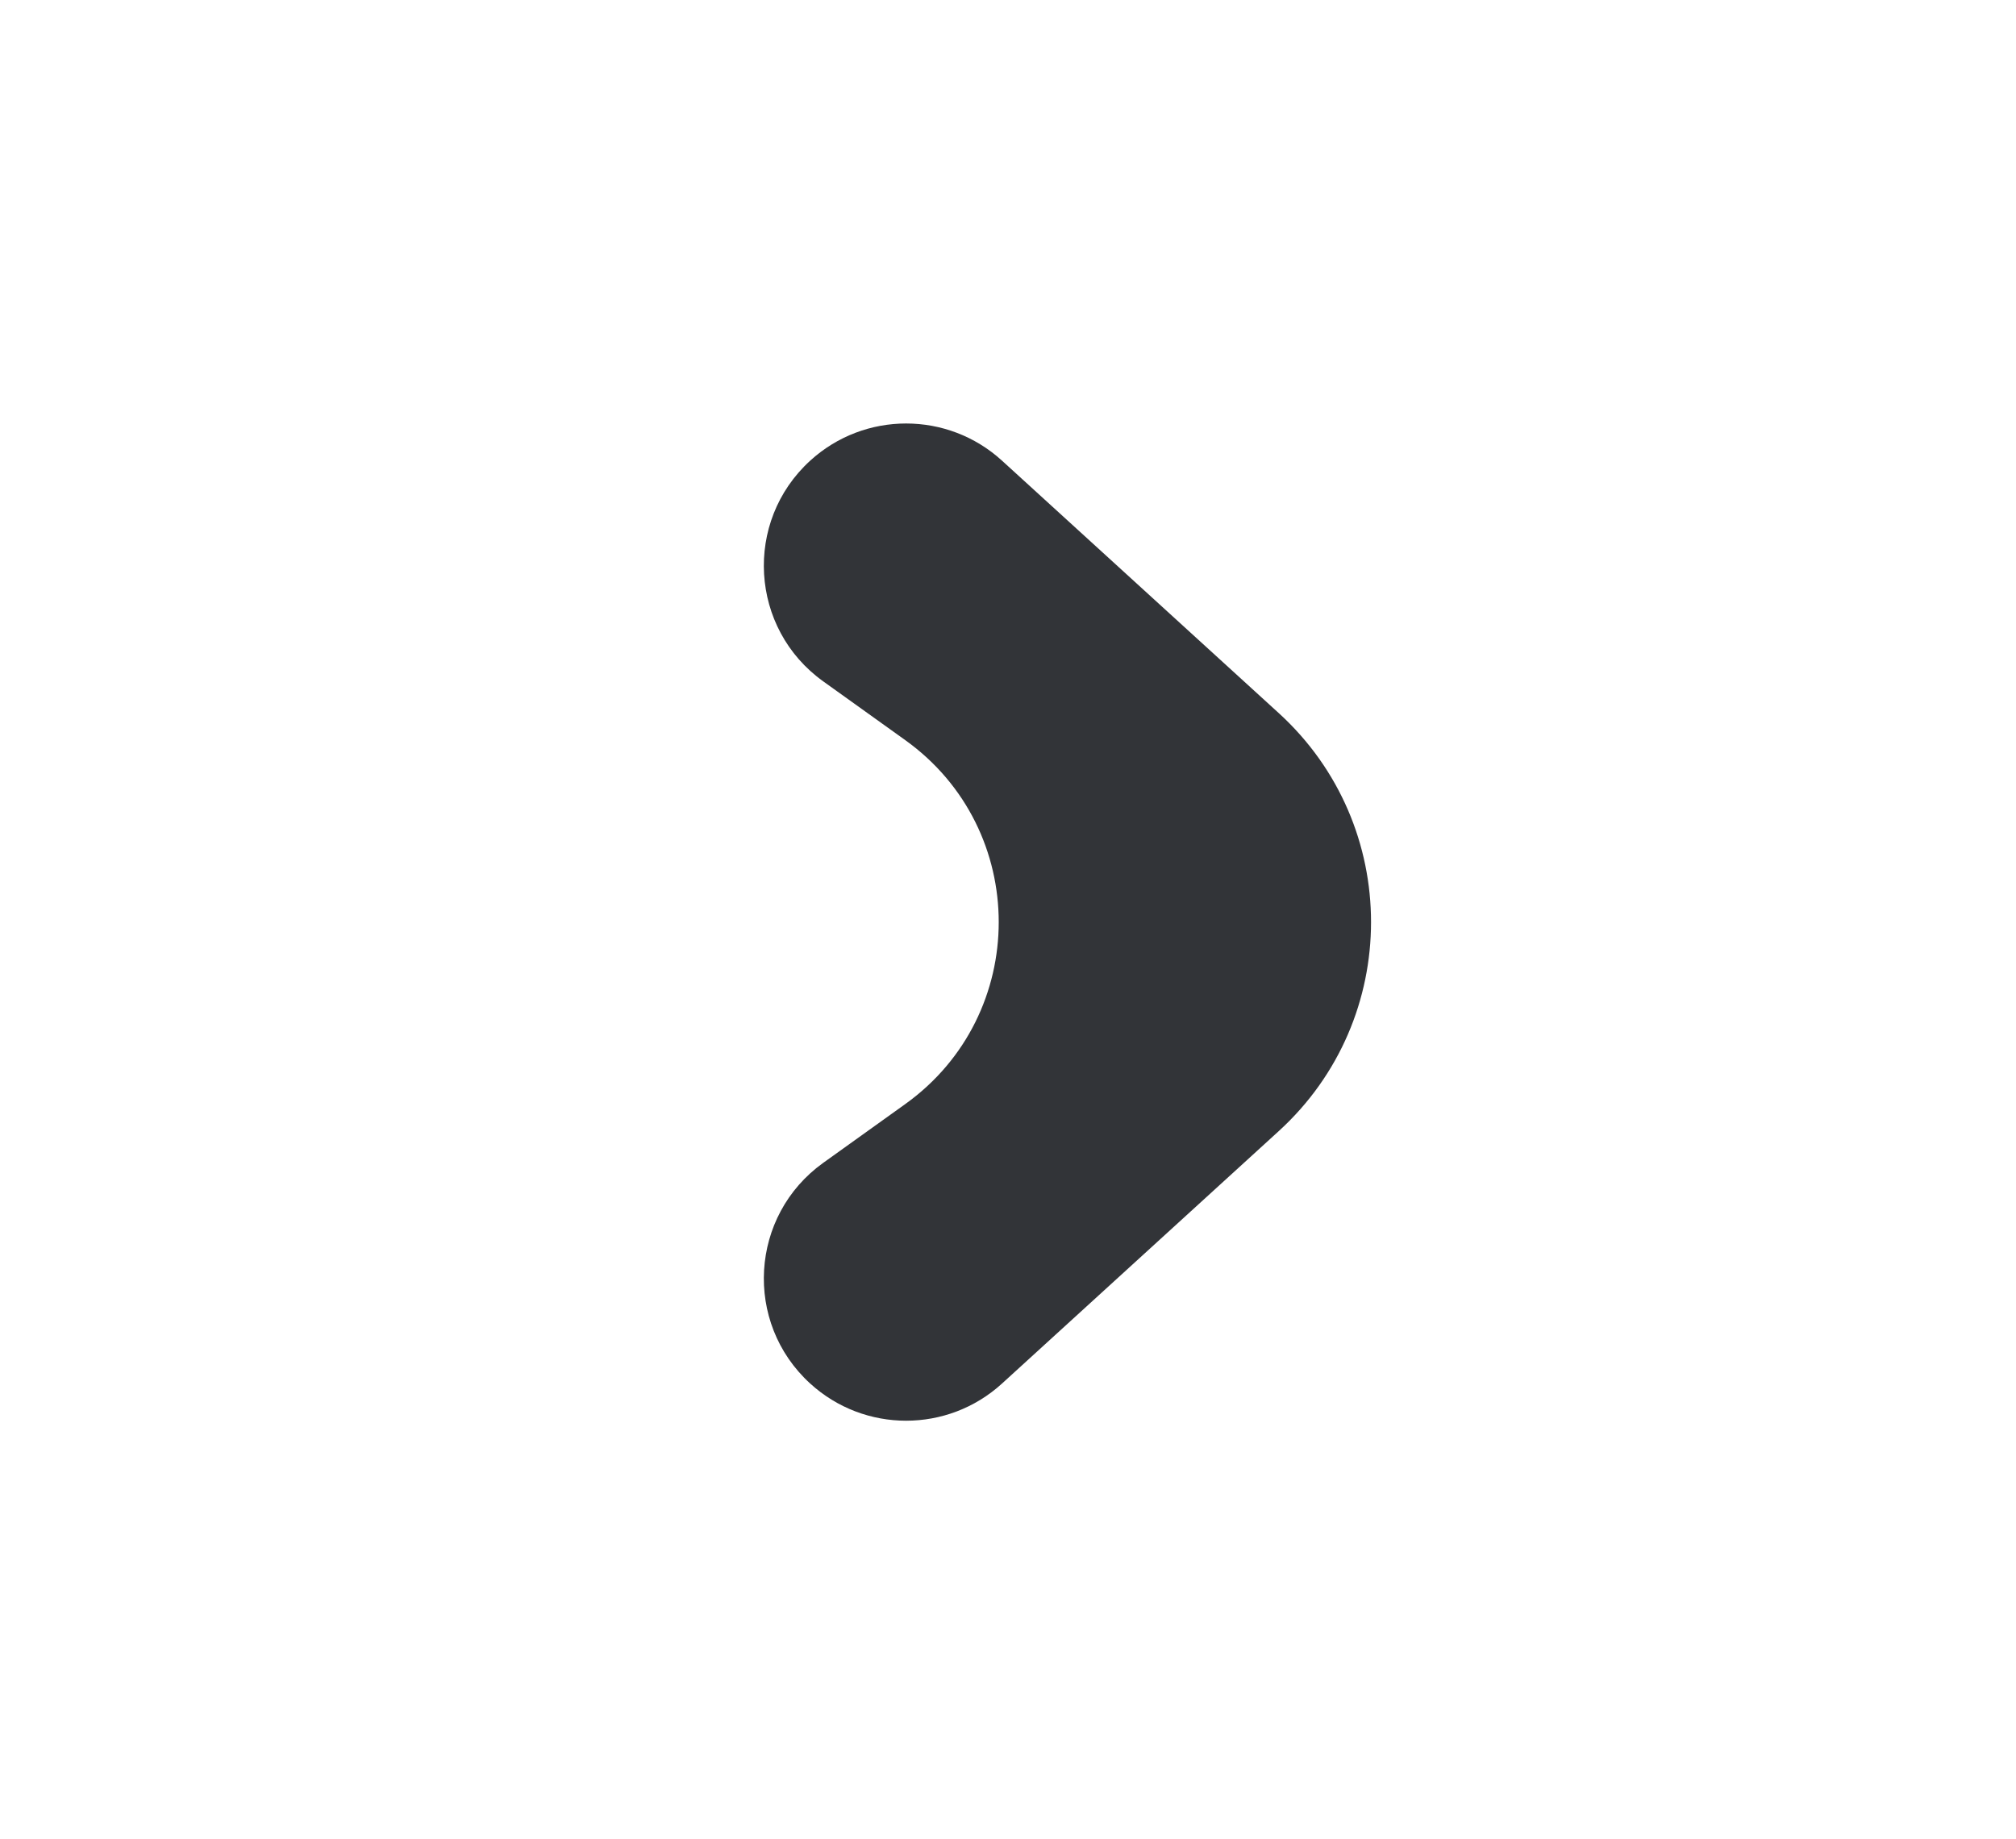
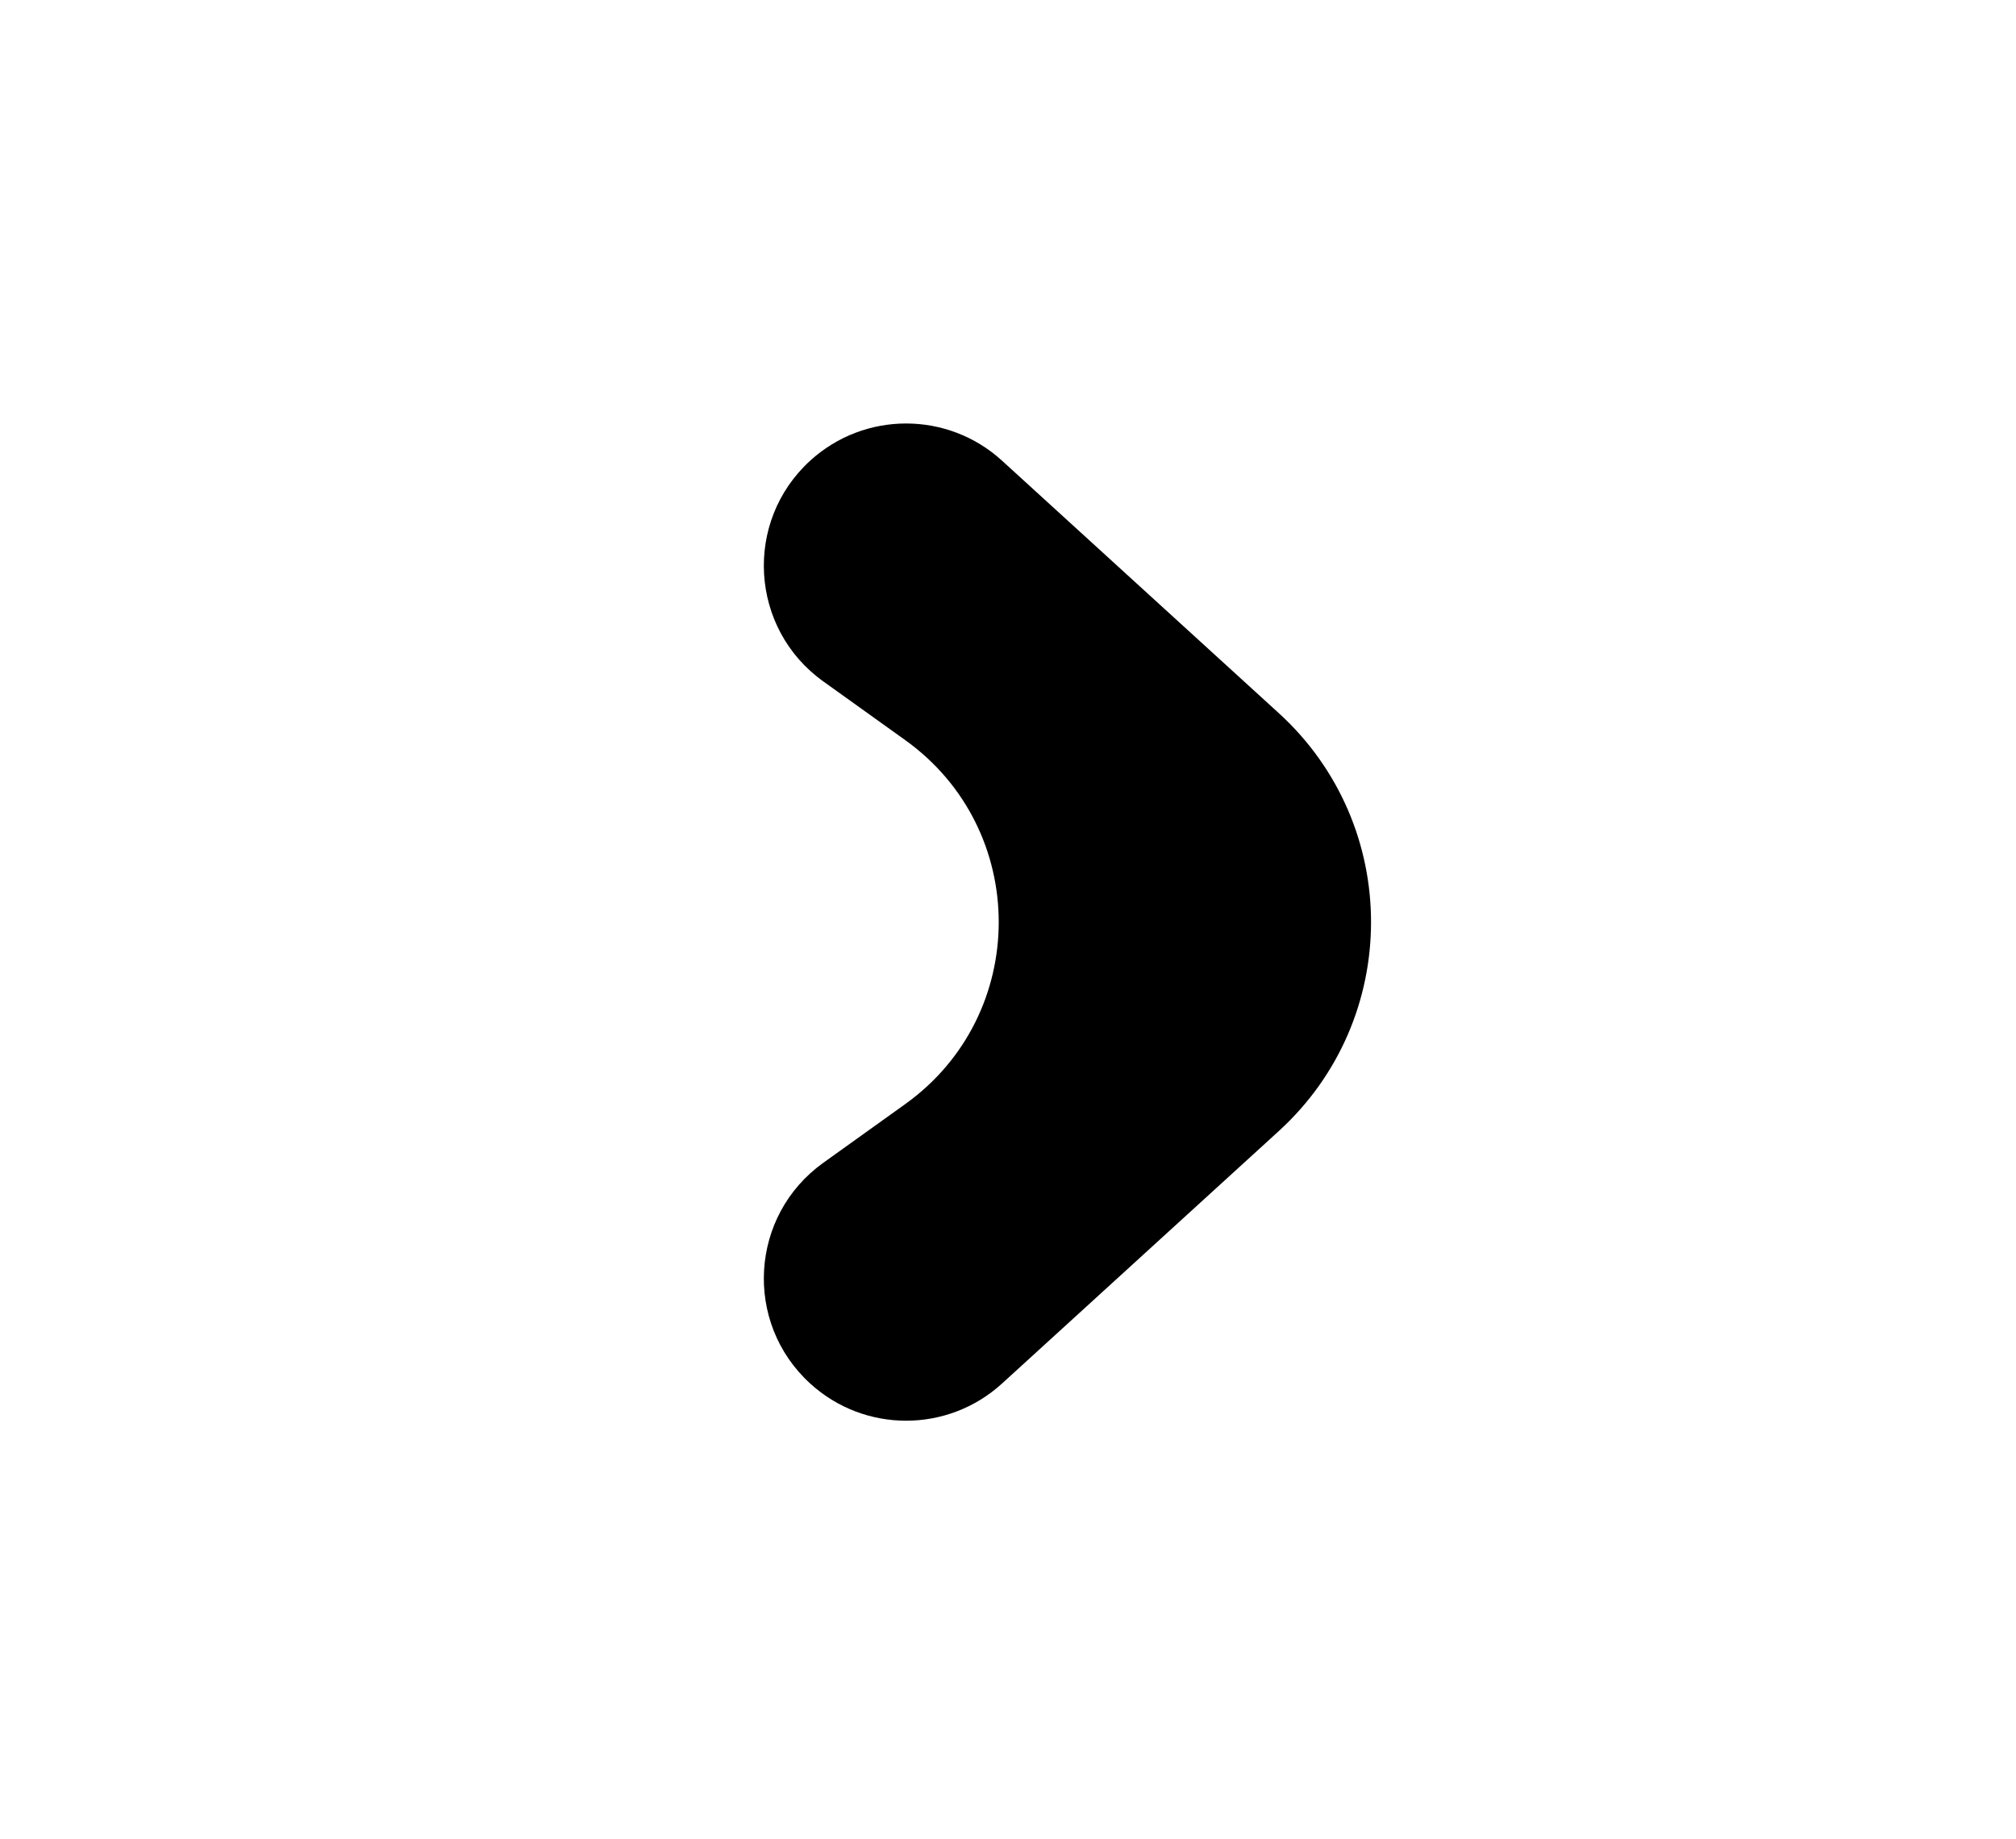
- <svg xmlns="http://www.w3.org/2000/svg" width="57" height="52" viewBox="0 0 57 52" fill="none">
-   <path d="M23.276 32.885C21.197 34.376 21.018 37.403 22.908 39.127C24.444 40.528 26.794 40.528 28.33 39.127L36.156 31.987C39.634 28.814 39.634 23.34 36.156 20.167L28.33 13.027C26.794 11.626 24.444 11.626 22.908 13.027C21.018 14.752 21.197 17.779 23.276 19.269L25.594 20.93C29.119 23.456 29.119 28.698 25.594 31.224L23.276 32.885Z" fill="#323438" />
+ <svg xmlns="http://www.w3.org/2000/svg" width="57" height="52" viewBox="0 0 57 52" fill="currentColor">
+   <path d="M23.276 32.885C21.197 34.376 21.018 37.403 22.908 39.127C24.444 40.528 26.794 40.528 28.33 39.127L36.156 31.987C39.634 28.814 39.634 23.34 36.156 20.167L28.33 13.027C26.794 11.626 24.444 11.626 22.908 13.027C21.018 14.752 21.197 17.779 23.276 19.269L25.594 20.93C29.119 23.456 29.119 28.698 25.594 31.224L23.276 32.885Z" fill="currentColor" />
</svg>
